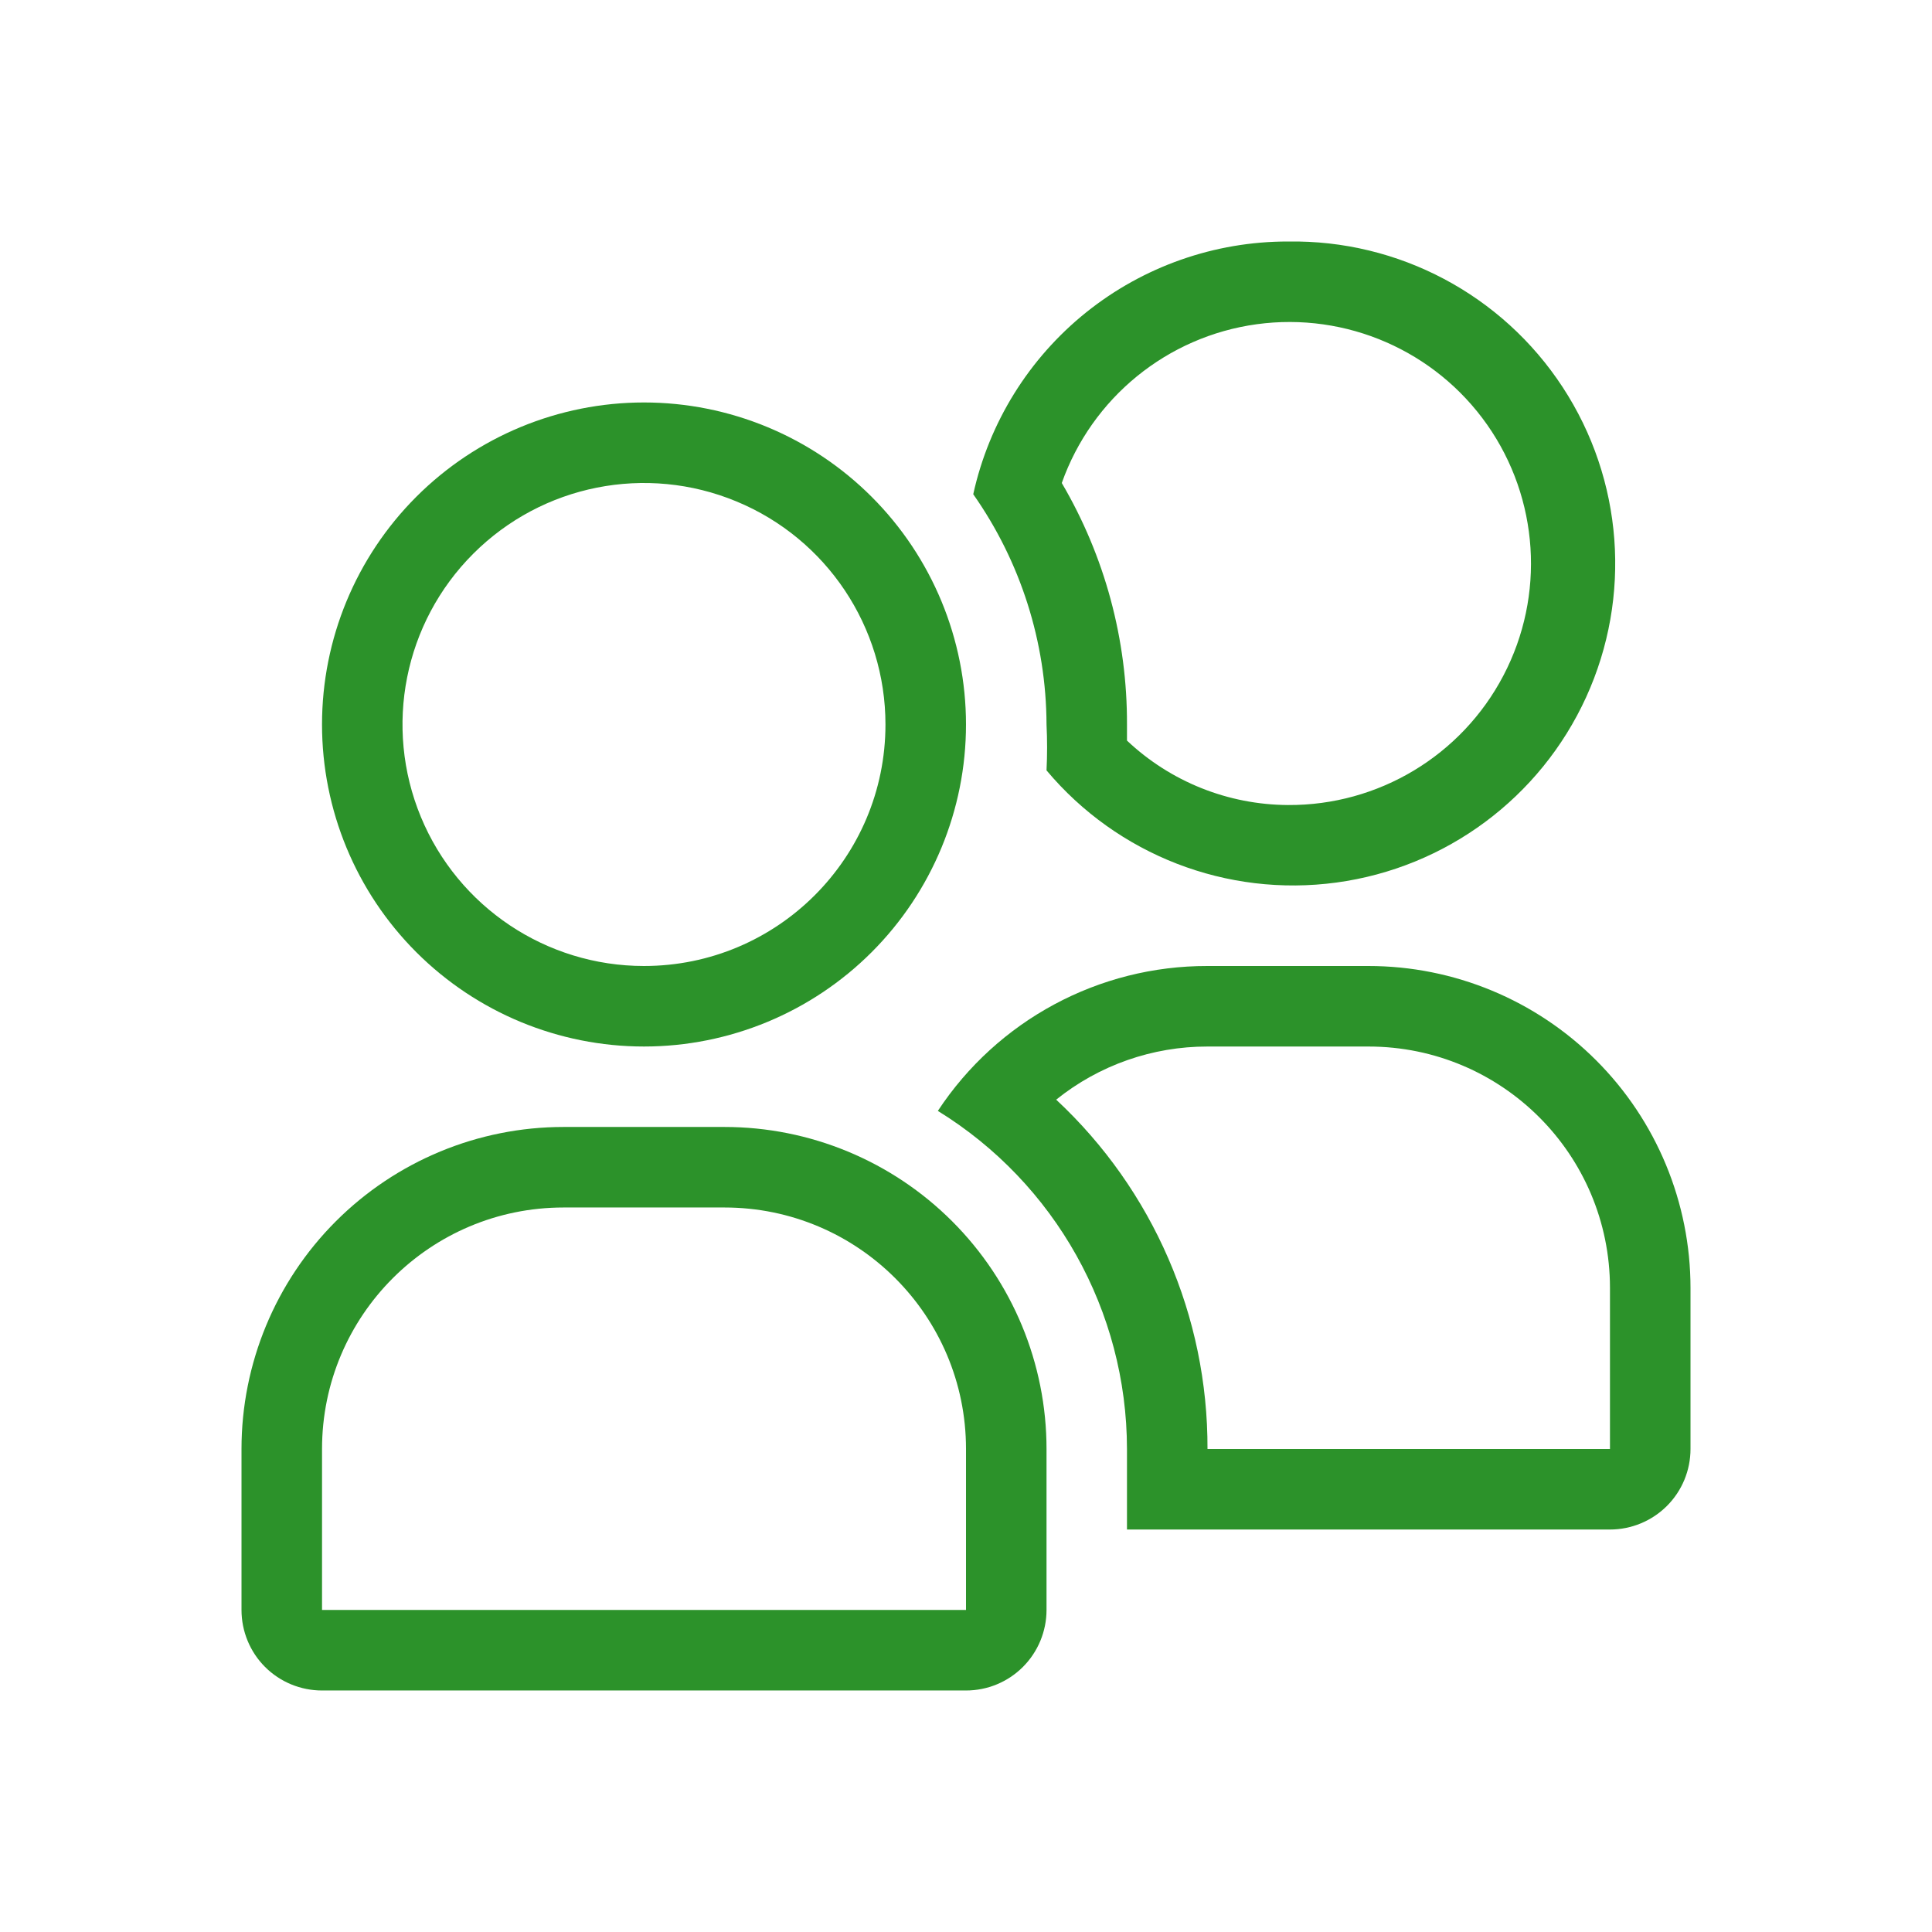
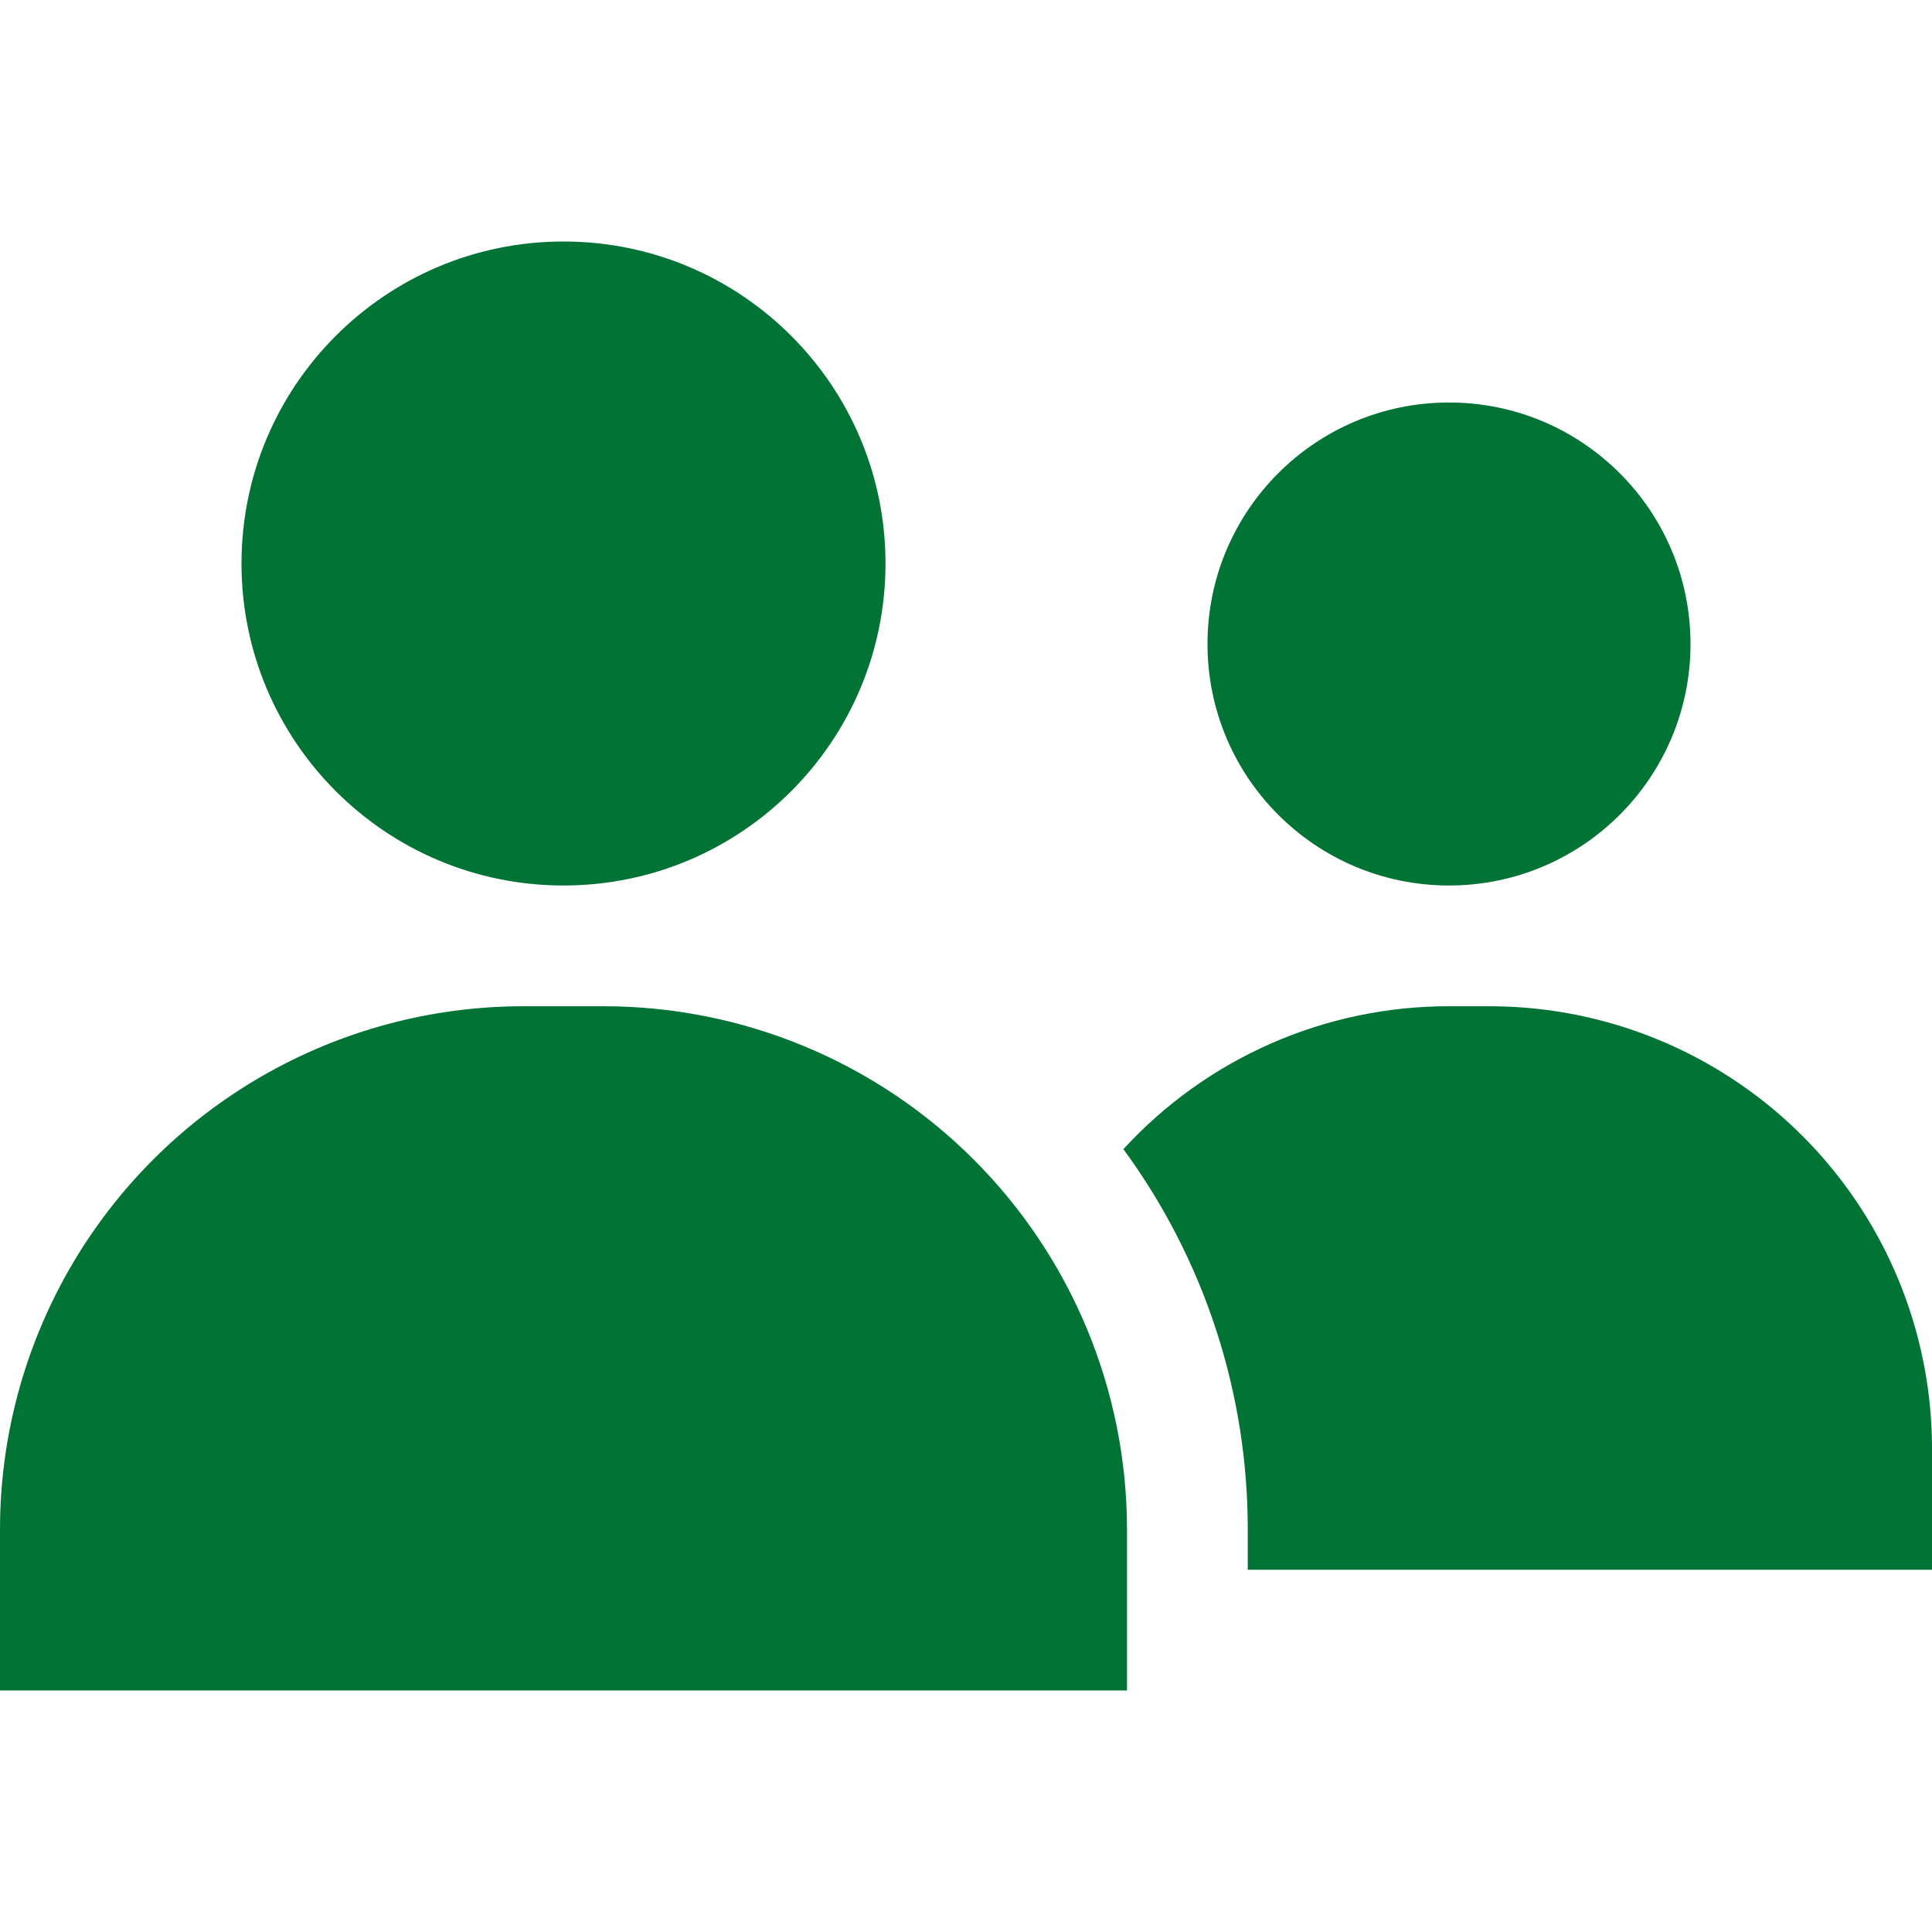
<svg xmlns="http://www.w3.org/2000/svg" width="1200pt" height="1200pt" version="1.1" viewBox="0 0 1200 1200">
-   <path d="m450 699.98h-99.984c-53.062 0-103.92 21.094-141.42 58.594-37.496 37.5-58.594 88.359-58.594 141.42v99.984c0 13.266 5.25 26.016 14.625 35.391s22.125 14.625 35.391 14.625h399.98c13.266 0 25.969-5.25 35.344-14.625s14.672-22.125 14.672-35.391v-99.984c0-53.062-21.094-103.92-58.594-141.42-37.5-37.496-88.359-58.594-141.42-58.594zm150 300h-399.98v-99.984c0-82.828 67.125-150 150-150h99.984c82.828 0 150 67.172 150 150z" fill="#2c922a" />
-   <path d="m849.98 600h-99.984c-67.453-0.141-130.4 33.703-167.48 90 72.891 44.906 117.38 124.36 117.47 210v50.016h300c13.266 0 26.016-5.297 35.391-14.672s14.625-22.078 14.625-35.344v-99.984c0-53.062-21.094-103.92-58.594-141.42-37.5-37.496-88.359-58.594-141.42-58.594zm150 300h-249.98c0.281-82.266-33.797-160.92-93.984-216.98 26.625-21.422 59.812-33.047 93.984-33h99.984c82.875 0 150 67.125 150 150z" fill="#2c922a" />
-   <path d="m800.02 150c-45.609-0.047-89.859 15.516-125.44 44.062-35.531 28.547-60.281 68.391-70.078 112.92 29.438 41.906 45.328 91.828 45.516 143.02 0.469 9.516 0.469 18.984 0 28.5 44.109 52.594 112.08 78.891 180.1 69.656 68.016-9.234 126.56-52.688 155.06-115.12s23.016-135.1-14.578-192.56c-37.547-57.422-101.95-91.594-170.58-90.469zm0 350.02c-37.219-0.188-72.984-14.484-100.03-40.031v-9.984c0.188-52.734-13.781-104.53-40.5-150 18.75-52.922 65.438-90.984 121.08-98.625 55.594-7.594 110.81 16.453 143.11 62.391 32.25 45.938 36.188 106.08 10.125 155.81-26.016 49.734-77.672 80.766-133.78 80.438z" fill="#2c922a" />
-   <path d="m399.98 249.98c-53.016 0-103.92 21.094-141.42 58.594-37.496 37.5-58.547 88.359-58.547 141.42 0 53.059 21.047 103.92 58.547 141.42 37.5 37.496 88.406 58.594 141.42 58.594 53.062 0 103.92-21.094 141.42-58.594 37.496-37.5 58.594-88.359 58.594-141.42 0-53.059-21.094-103.92-58.594-141.42-37.5-37.496-88.359-58.594-141.42-58.594zm0 350.02c-60.656 0-115.36-36.562-138.56-92.578-23.203-56.062-10.406-120.61 32.531-163.5 42.891-42.891 107.39-55.734 163.45-32.484 56.062 23.203 92.578 77.906 92.578 138.56 0 82.828-67.125 150-150 150z" fill="#2c922a" />
+   <path d="m1050 400c0 82.844-67.156 150-150 150s-150-67.156-150-150 67.156-150 150-150 150 67.156 150 150z" fill="#007335" />
+   <path d="m925 625h-25c-38.023-0.051-75.645 7.812-110.46 23.09-34.82 15.281-66.078 37.641-91.785 65.66 50.258 68.512 77.32 151.28 77.25 236.25v25h425v-75c0.027-48.281-12.664-95.715-36.797-137.53-24.133-41.82-58.852-76.539-100.67-100.67-41.816-24.133-89.25-36.824-137.53-36.797z" fill="#007335" />
+   <path d="m550 350c0 110.46-89.543 200-200 200s-200-89.543-200-200 89.543-200 200-200 200 89.543 200 200z" fill="#007335" />
+   <path d="m375 625h-50c-57.051 0-113.09 15.016-162.5 43.539-49.406 28.523-90.434 69.551-118.96 118.96-28.523 49.41-43.539 105.45-43.539 162.5v100h700v-100c-0.027-86.188-34.277-168.84-95.223-229.78-60.941-60.945-143.59-95.195-229.78-95.223z" fill="#007335" />
</svg>
